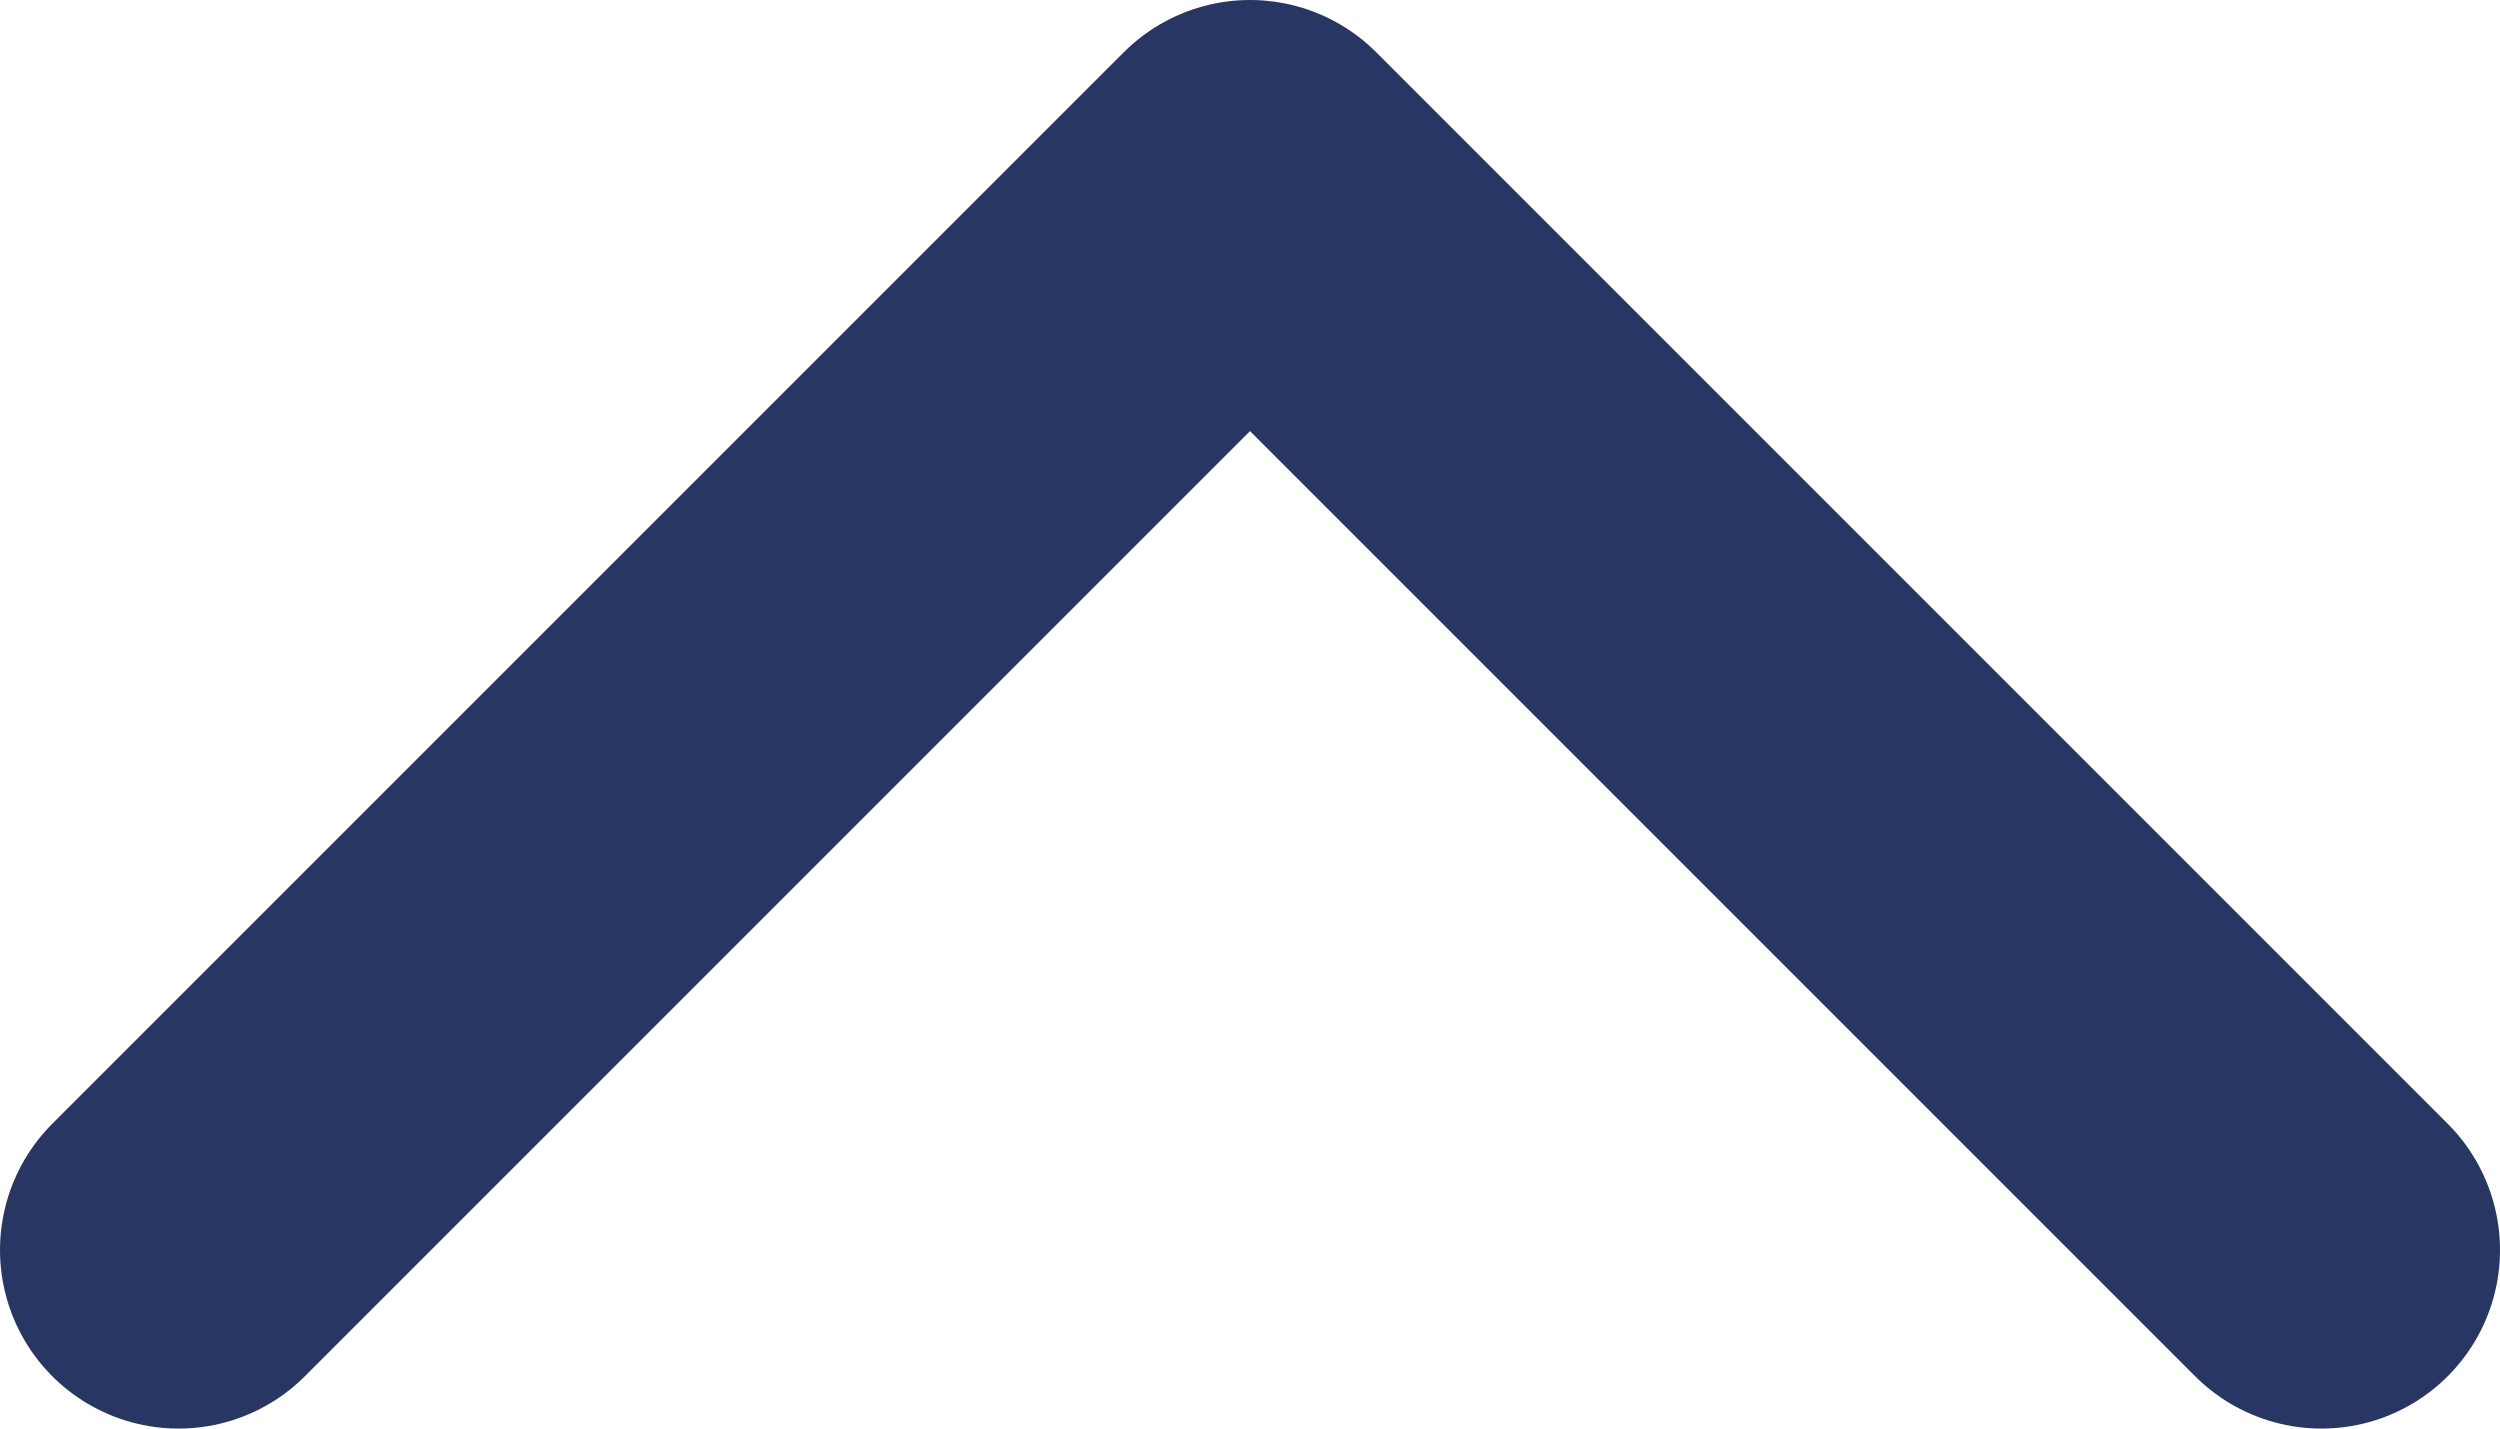
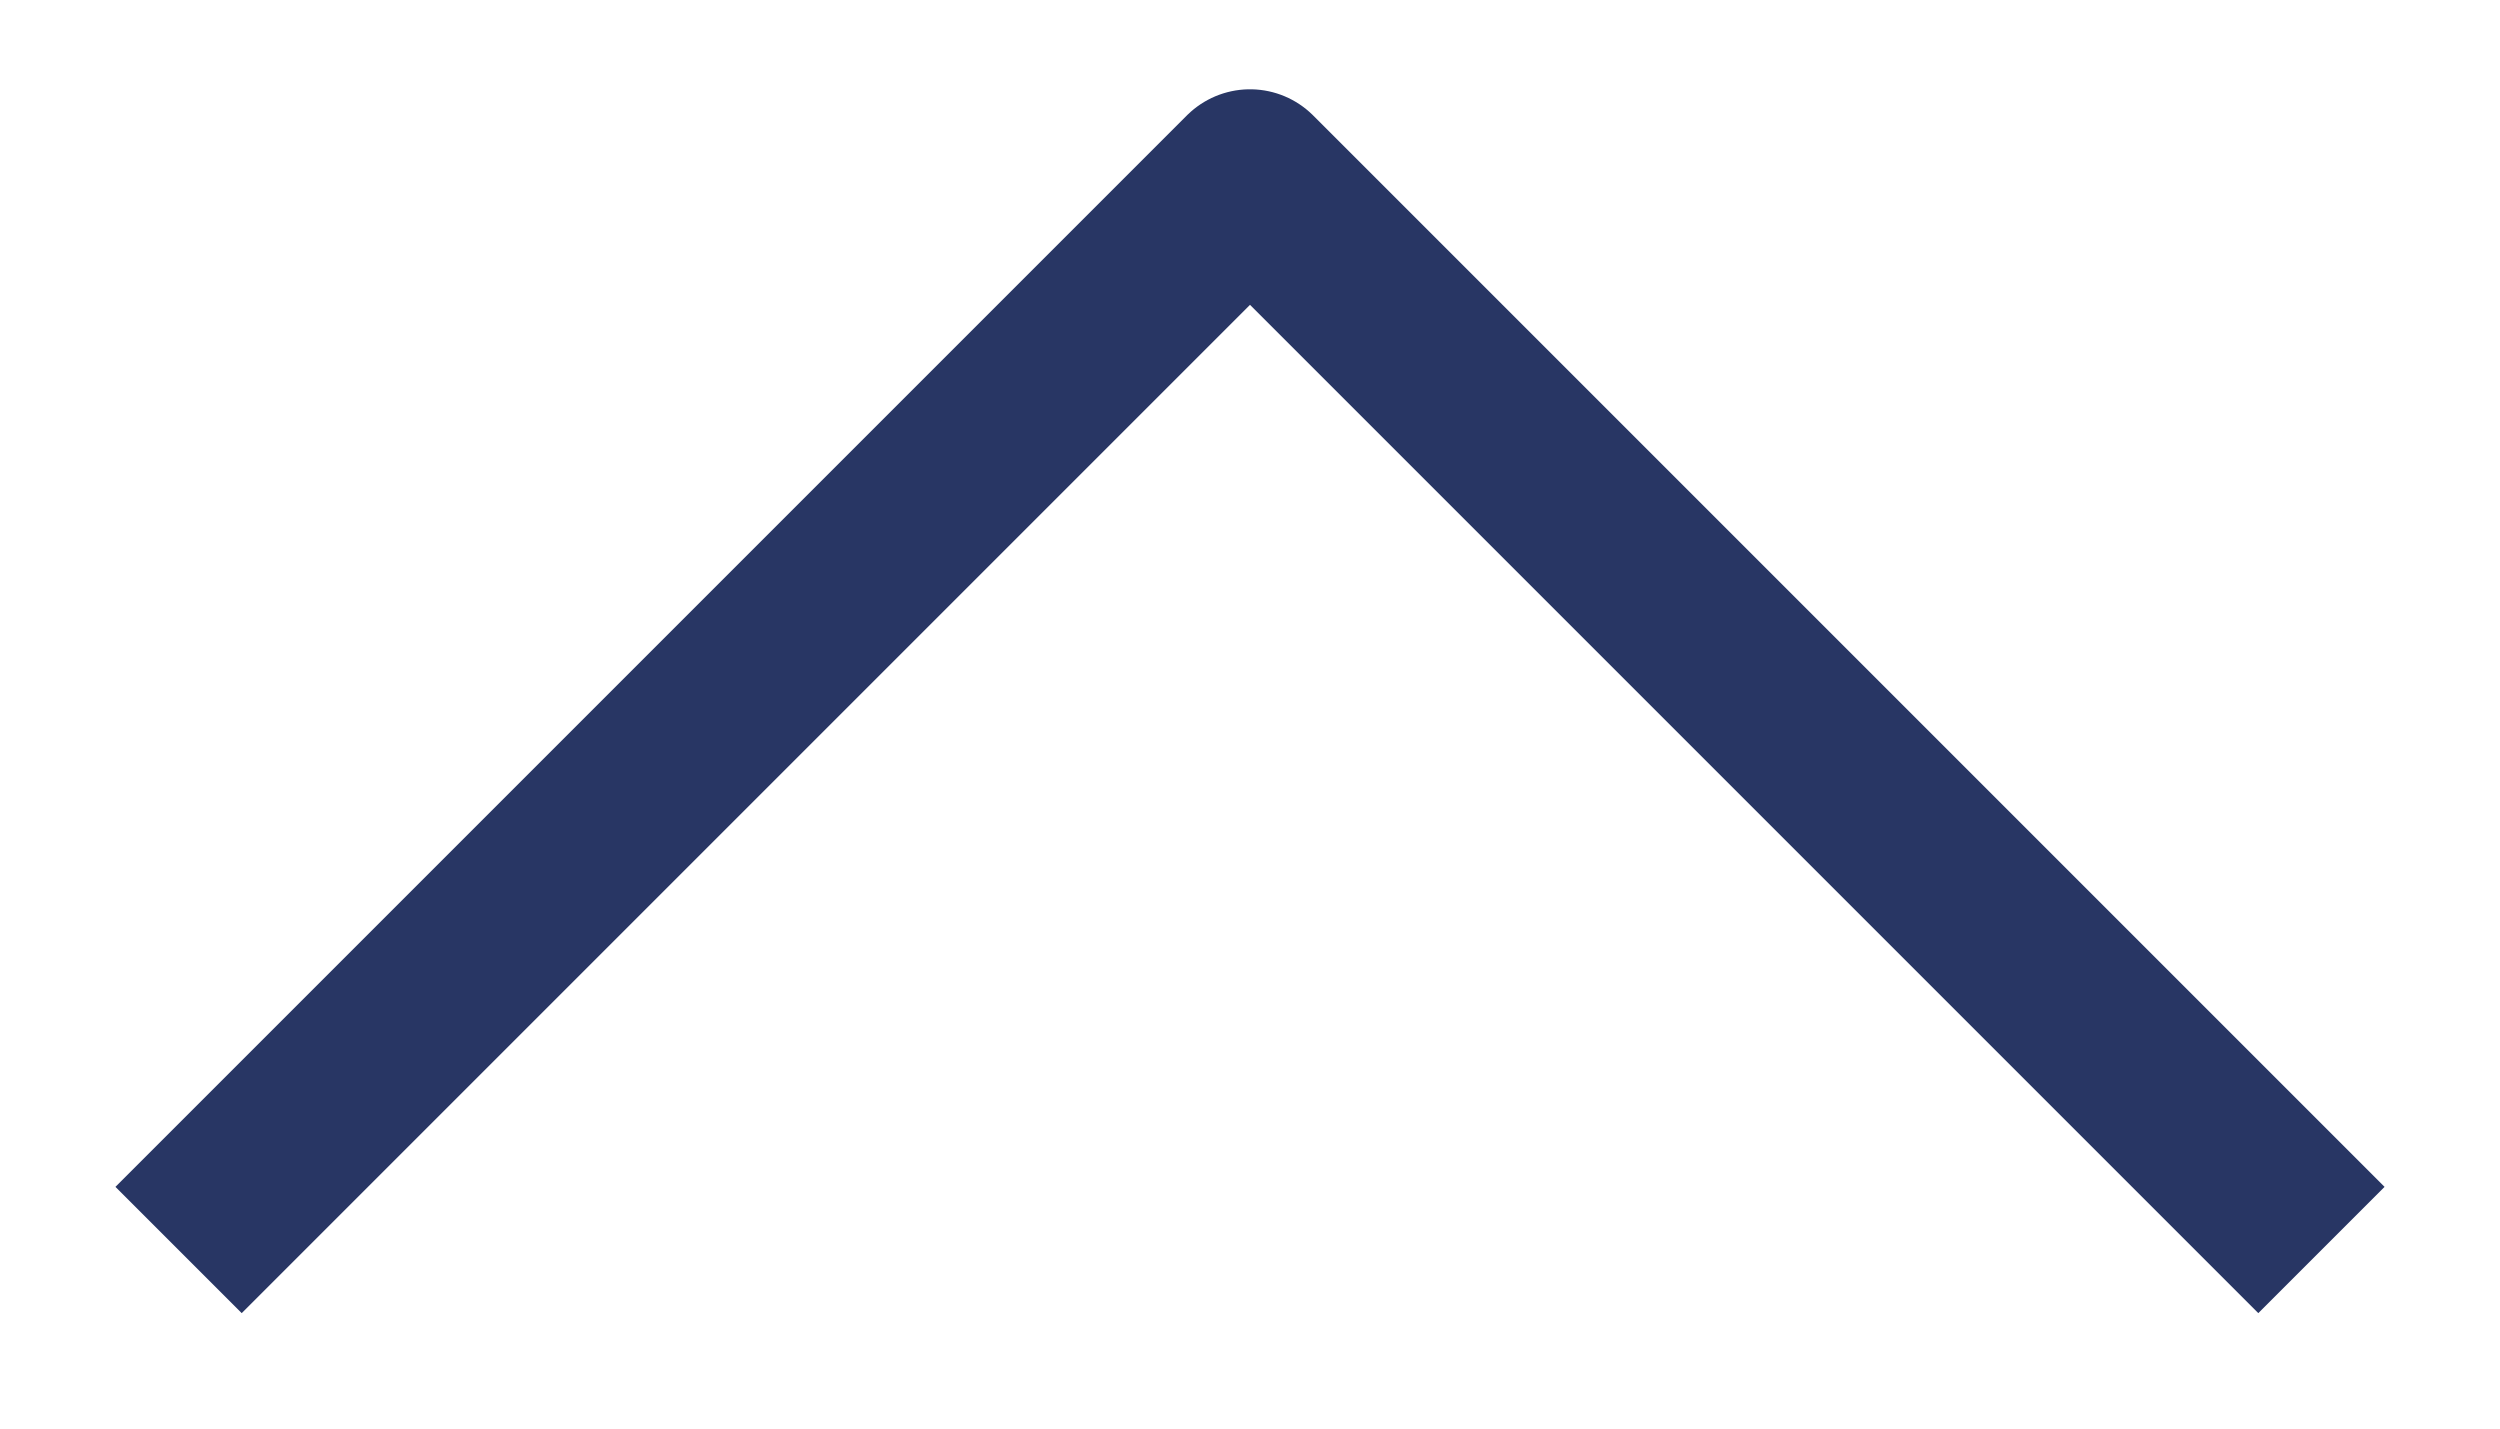
<svg xmlns="http://www.w3.org/2000/svg" width="14" height="8" viewBox="0 0 14 8" fill="none">
-   <path d="M13 7L7 1L1 7" stroke="#283664" stroke-width="2" stroke-linecap="round" stroke-linejoin="round" />
+   <path d="M13 7L7 1L1 7" stroke="#283664" strokeWidth="2" strokeLinecap="round" stroke-linejoin="round" />
</svg>
